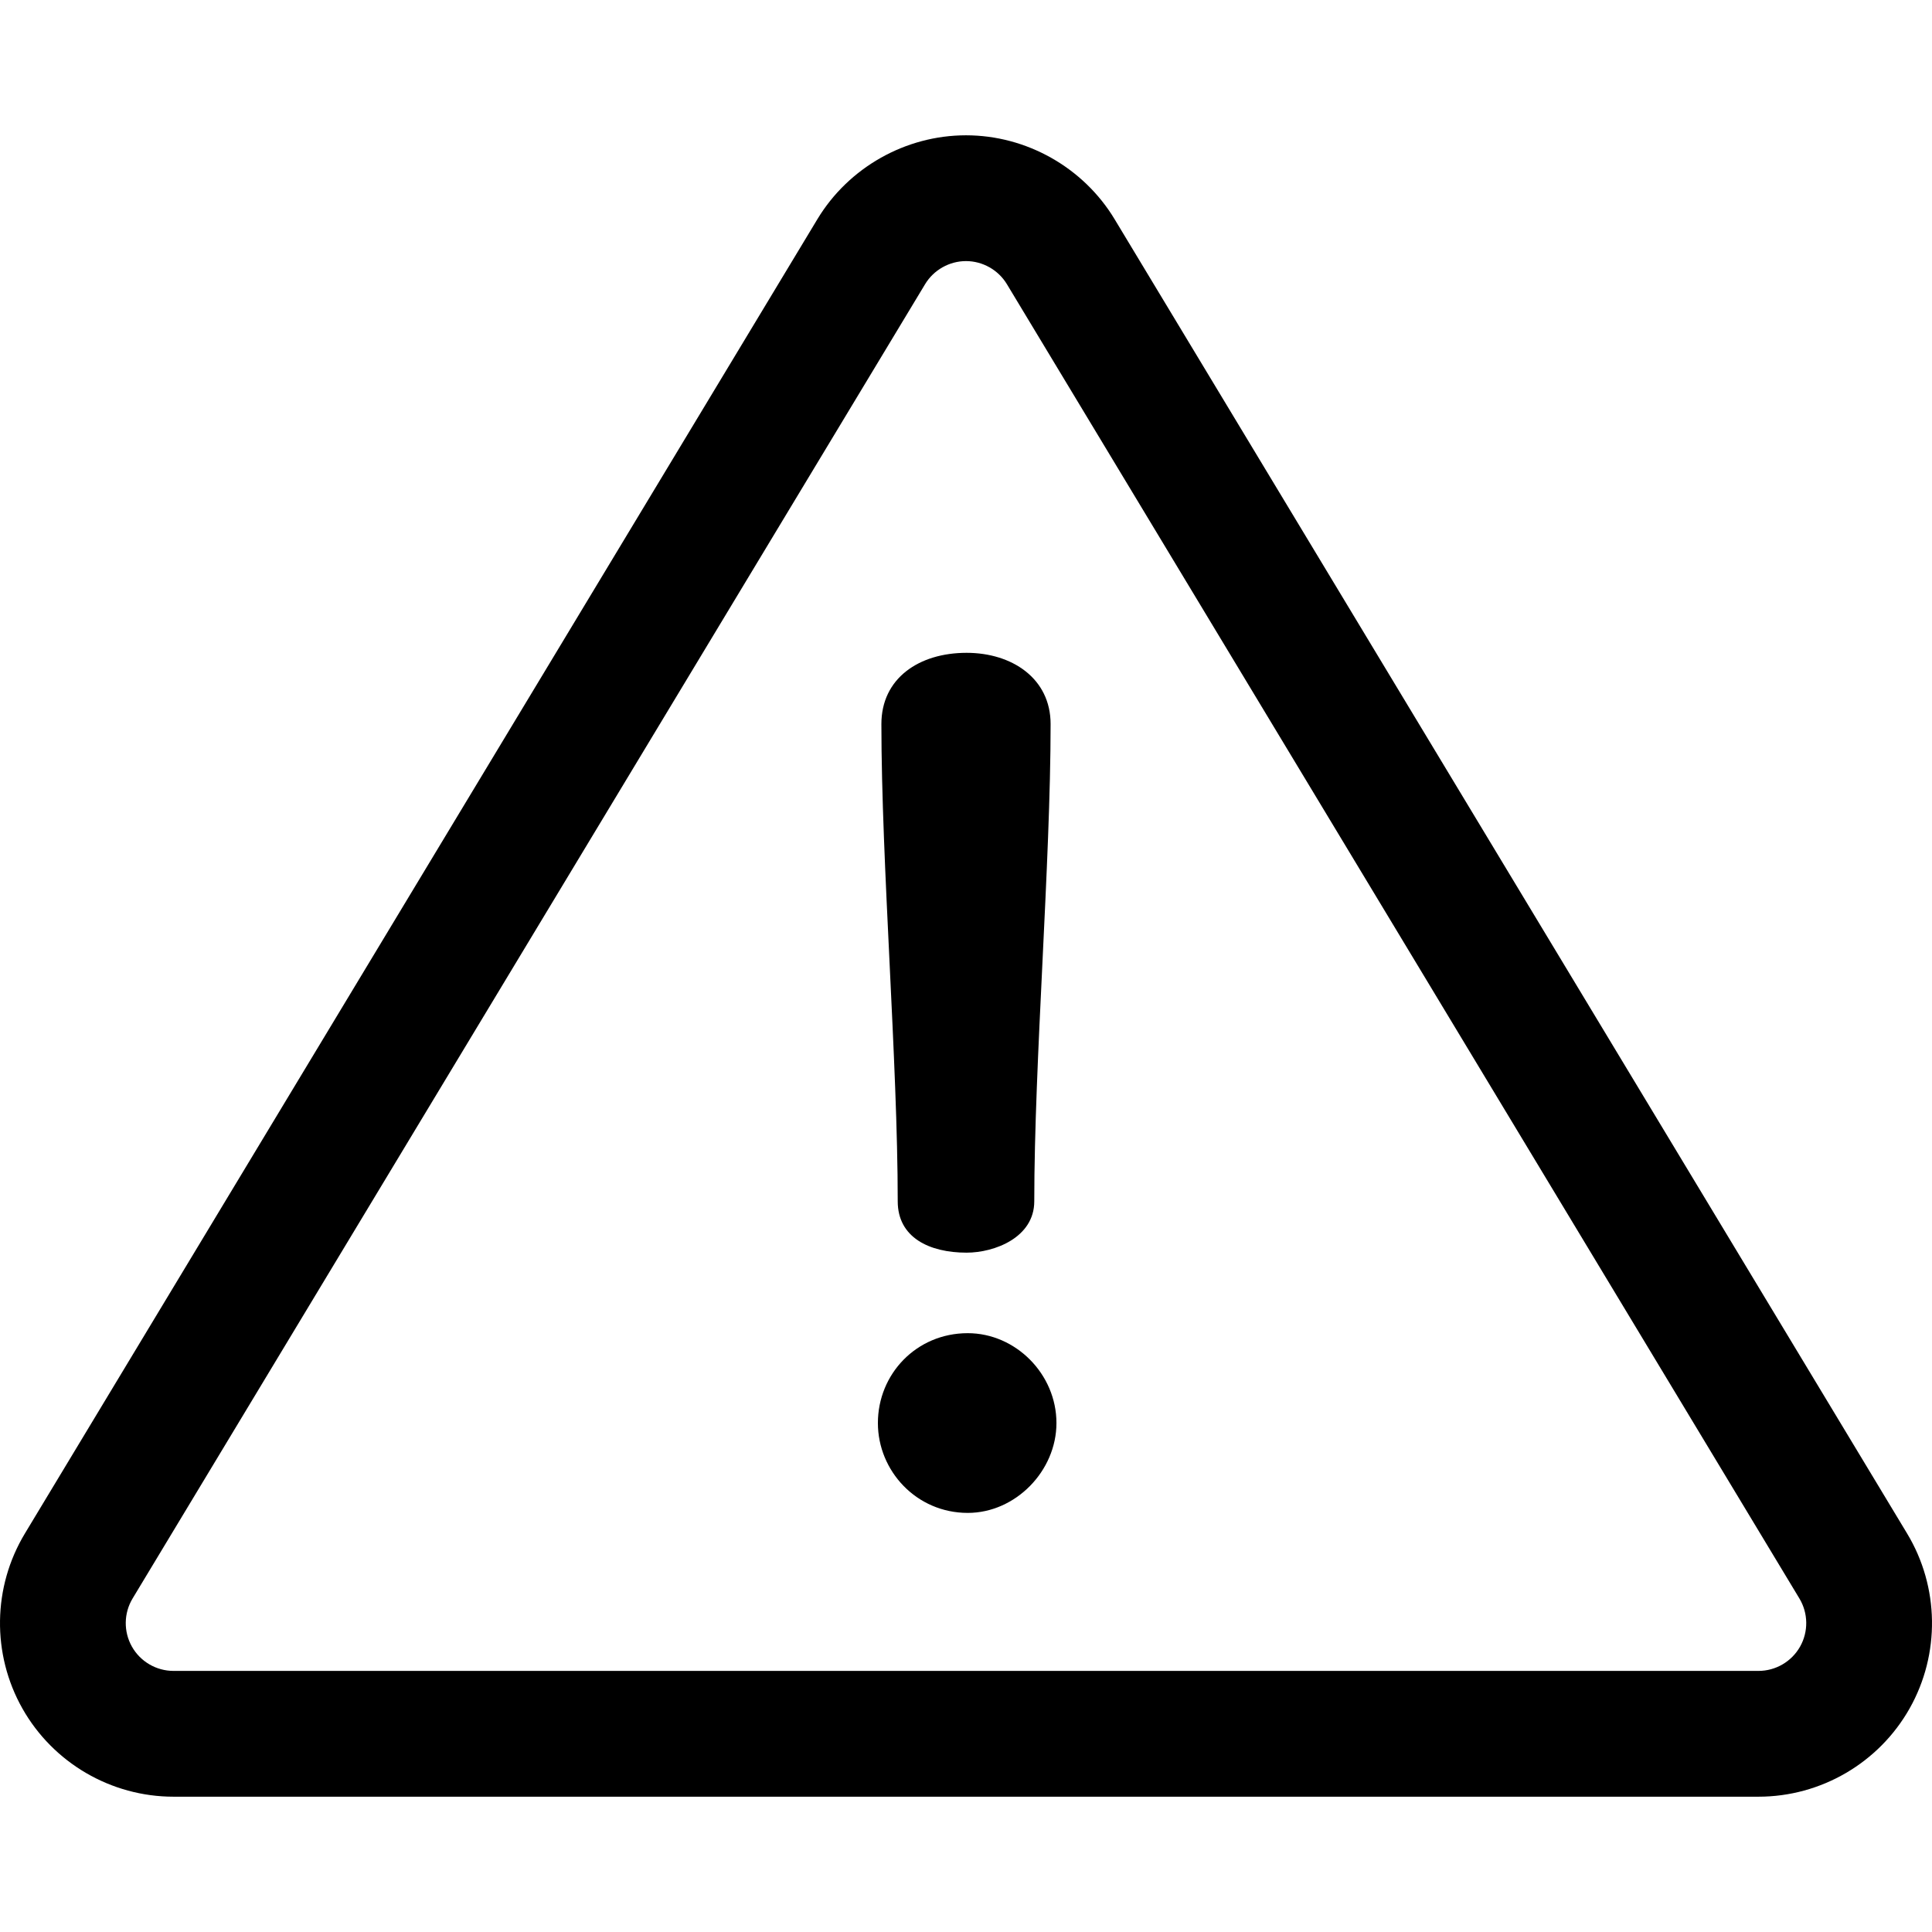
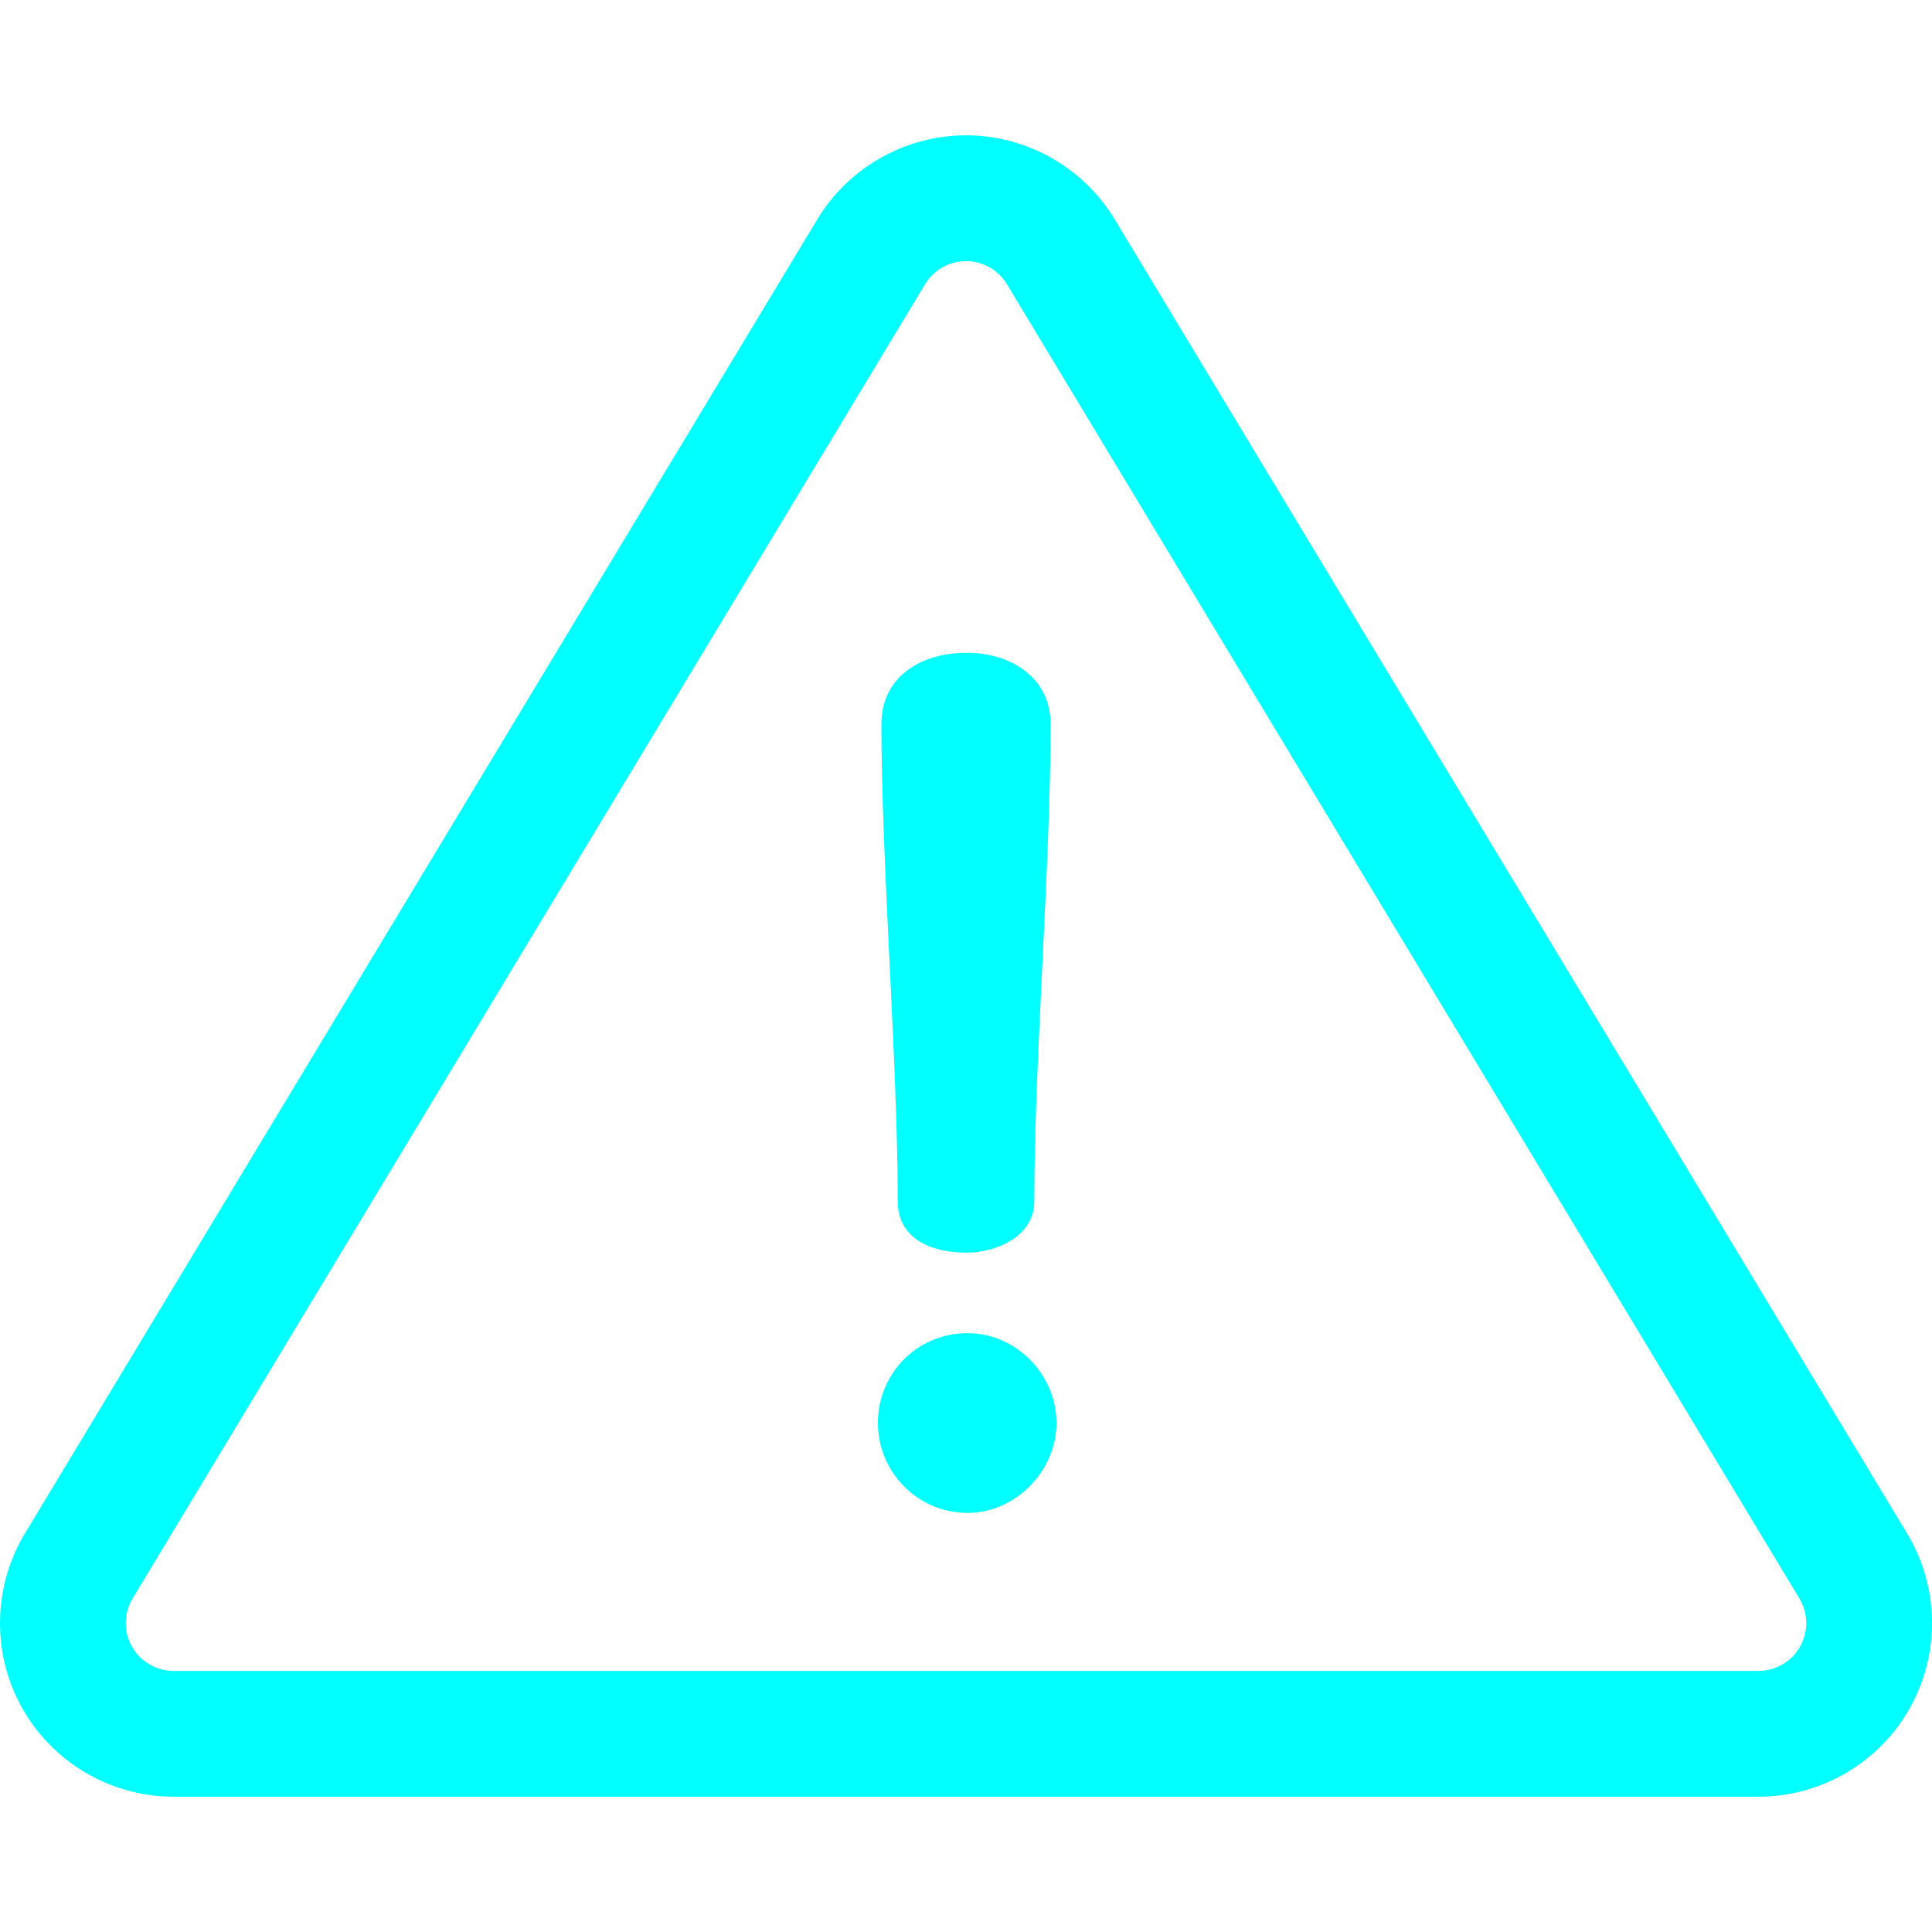
<svg xmlns="http://www.w3.org/2000/svg" version="1.1" id="Layer_1" x="0px" y="0px" viewBox="0 0 512 512" style="enable-background:new 0 0 512 512;" xml:space="preserve">
  <g>
    <g>
-       <path d="M505.403,406.394L295.389,58.102c-8.274-13.721-23.367-22.245-39.39-22.245c-16.023,0-31.116,8.524-39.391,22.246    L6.595,406.394c-8.551,14.182-8.804,31.95-0.661,46.37c8.145,14.42,23.491,23.378,40.051,23.378h420.028    c16.56,0,31.907-8.958,40.052-23.379C514.208,438.342,513.955,420.574,505.403,406.394z M477.039,436.372    c-2.242,3.969-6.467,6.436-11.026,6.436H45.985c-4.559,0-8.784-2.466-11.025-6.435c-2.242-3.97-2.172-8.862,0.181-12.765    L245.156,75.316c2.278-3.777,6.433-6.124,10.844-6.124c4.41,0,8.565,2.347,10.843,6.124l210.013,348.292    C479.211,427.512,479.281,432.403,477.039,436.372z" />
+       <path fill="rgb(0, 255, 255)" d="M505.403,406.394L295.389,58.102c-8.274-13.721-23.367-22.245-39.39-22.245c-16.023,0-31.116,8.524-39.391,22.246    L6.595,406.394c-8.551,14.182-8.804,31.95-0.661,46.37c8.145,14.42,23.491,23.378,40.051,23.378h420.028    c16.56,0,31.907-8.958,40.052-23.379C514.208,438.342,513.955,420.574,505.403,406.394z M477.039,436.372    c-2.242,3.969-6.467,6.436-11.026,6.436H45.985c-4.559,0-8.784-2.466-11.025-6.435c-2.242-3.97-2.172-8.862,0.181-12.765    L245.156,75.316c2.278-3.777,6.433-6.124,10.844-6.124c4.41,0,8.565,2.347,10.843,6.124l210.013,348.292    C479.211,427.512,479.281,432.403,477.039,436.372z" />
    </g>
  </g>
  <g>
    <g>
-       <path d="M256.154,173.005c-12.68,0-22.576,6.804-22.576,18.866c0,36.802,4.329,89.686,4.329,126.489    c0.001,9.587,8.352,13.607,18.248,13.607c7.422,0,17.937-4.02,17.937-13.607c0-36.802,4.329-89.686,4.329-126.489    C278.421,179.81,268.216,173.005,256.154,173.005z" />
+       <path fill="rgb(0, 255, 255)" d="M256.154,173.005c-12.68,0-22.576,6.804-22.576,18.866c0,36.802,4.329,89.686,4.329,126.489    c0.001,9.587,8.352,13.607,18.248,13.607c7.422,0,17.937-4.02,17.937-13.607c0-36.802,4.329-89.686,4.329-126.489    C278.421,179.81,268.216,173.005,256.154,173.005z" />
    </g>
  </g>
  <g>
    <g>
-       <path d="M256.465,353.306c-13.607,0-23.814,10.824-23.814,23.814c0,12.68,10.206,23.814,23.814,23.814    c12.68,0,23.505-11.134,23.505-23.814C279.97,364.13,269.144,353.306,256.465,353.306z" />
+       <path fill="rgb(0, 255, 255)" d="M256.465,353.306c-13.607,0-23.814,10.824-23.814,23.814c0,12.68,10.206,23.814,23.814,23.814    c12.68,0,23.505-11.134,23.505-23.814C279.97,364.13,269.144,353.306,256.465,353.306z" />
    </g>
  </g>
  <g>
</g>
  <g>
</g>
  <g>
</g>
  <g>
</g>
  <g>
</g>
  <g>
</g>
  <g>
</g>
  <g>
</g>
  <g>
</g>
  <g>
</g>
  <g>
</g>
  <g>
</g>
  <g>
</g>
  <g>
</g>
  <g>
</g>
</svg>
